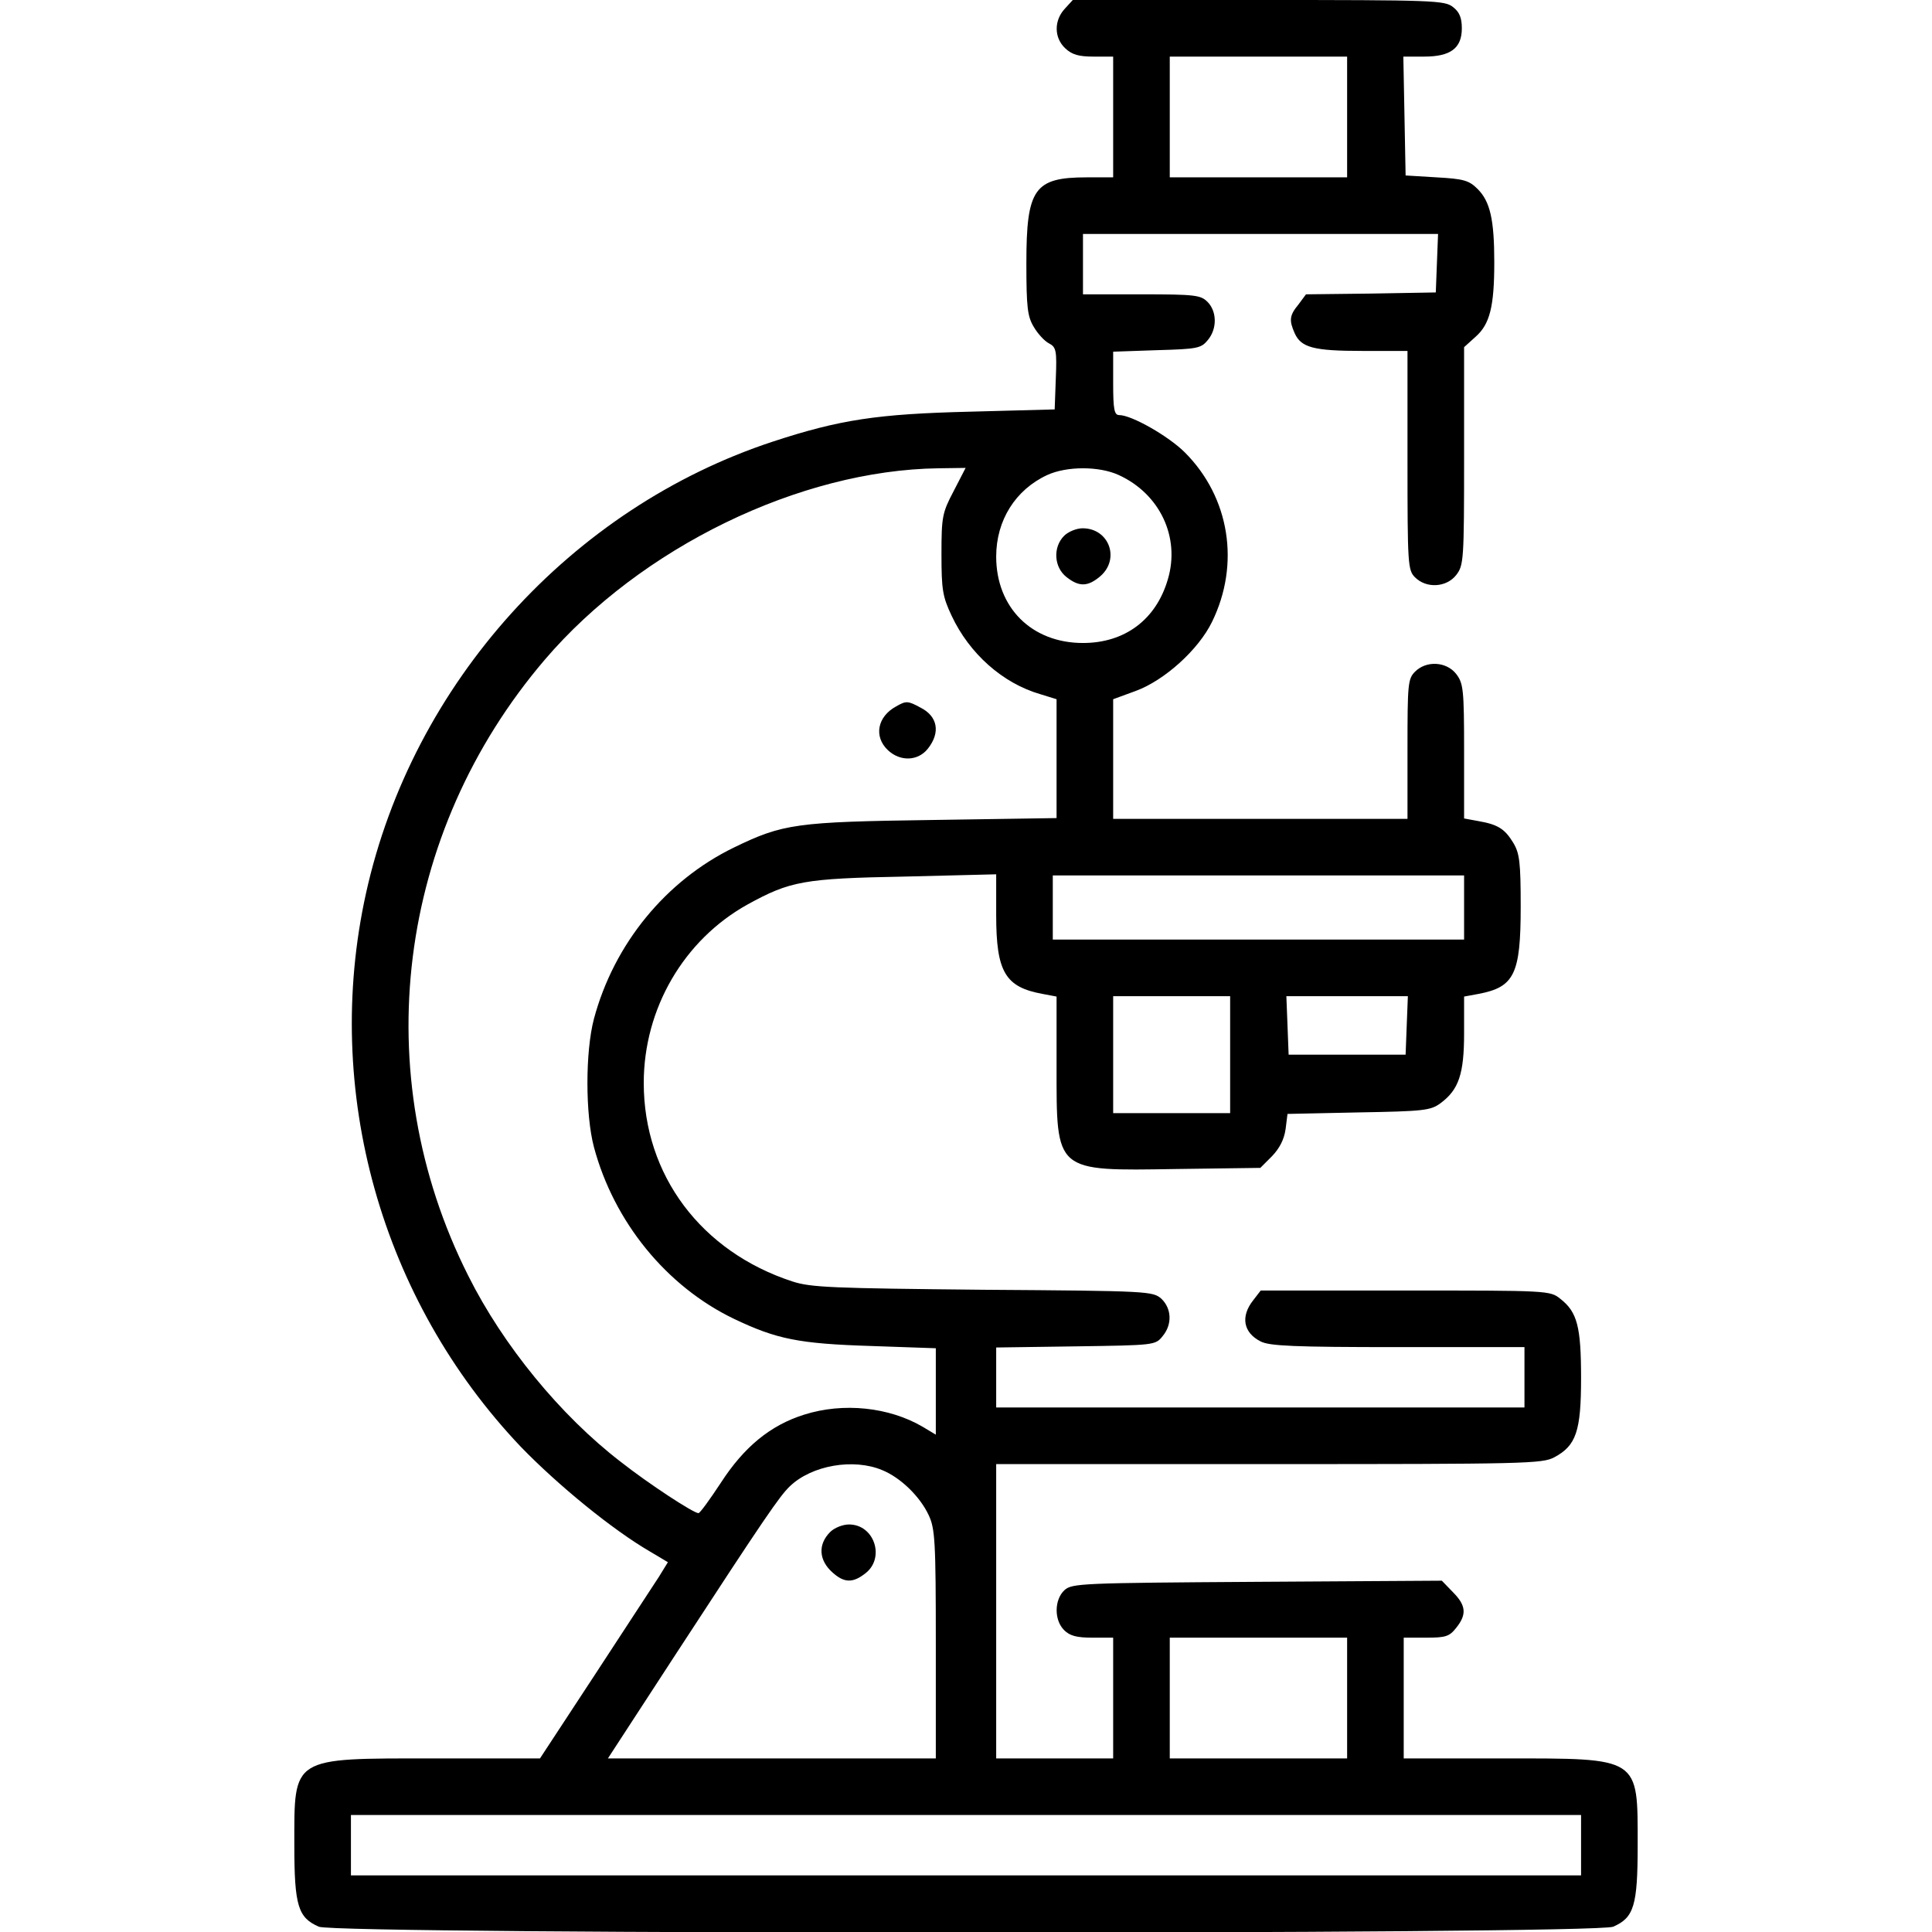
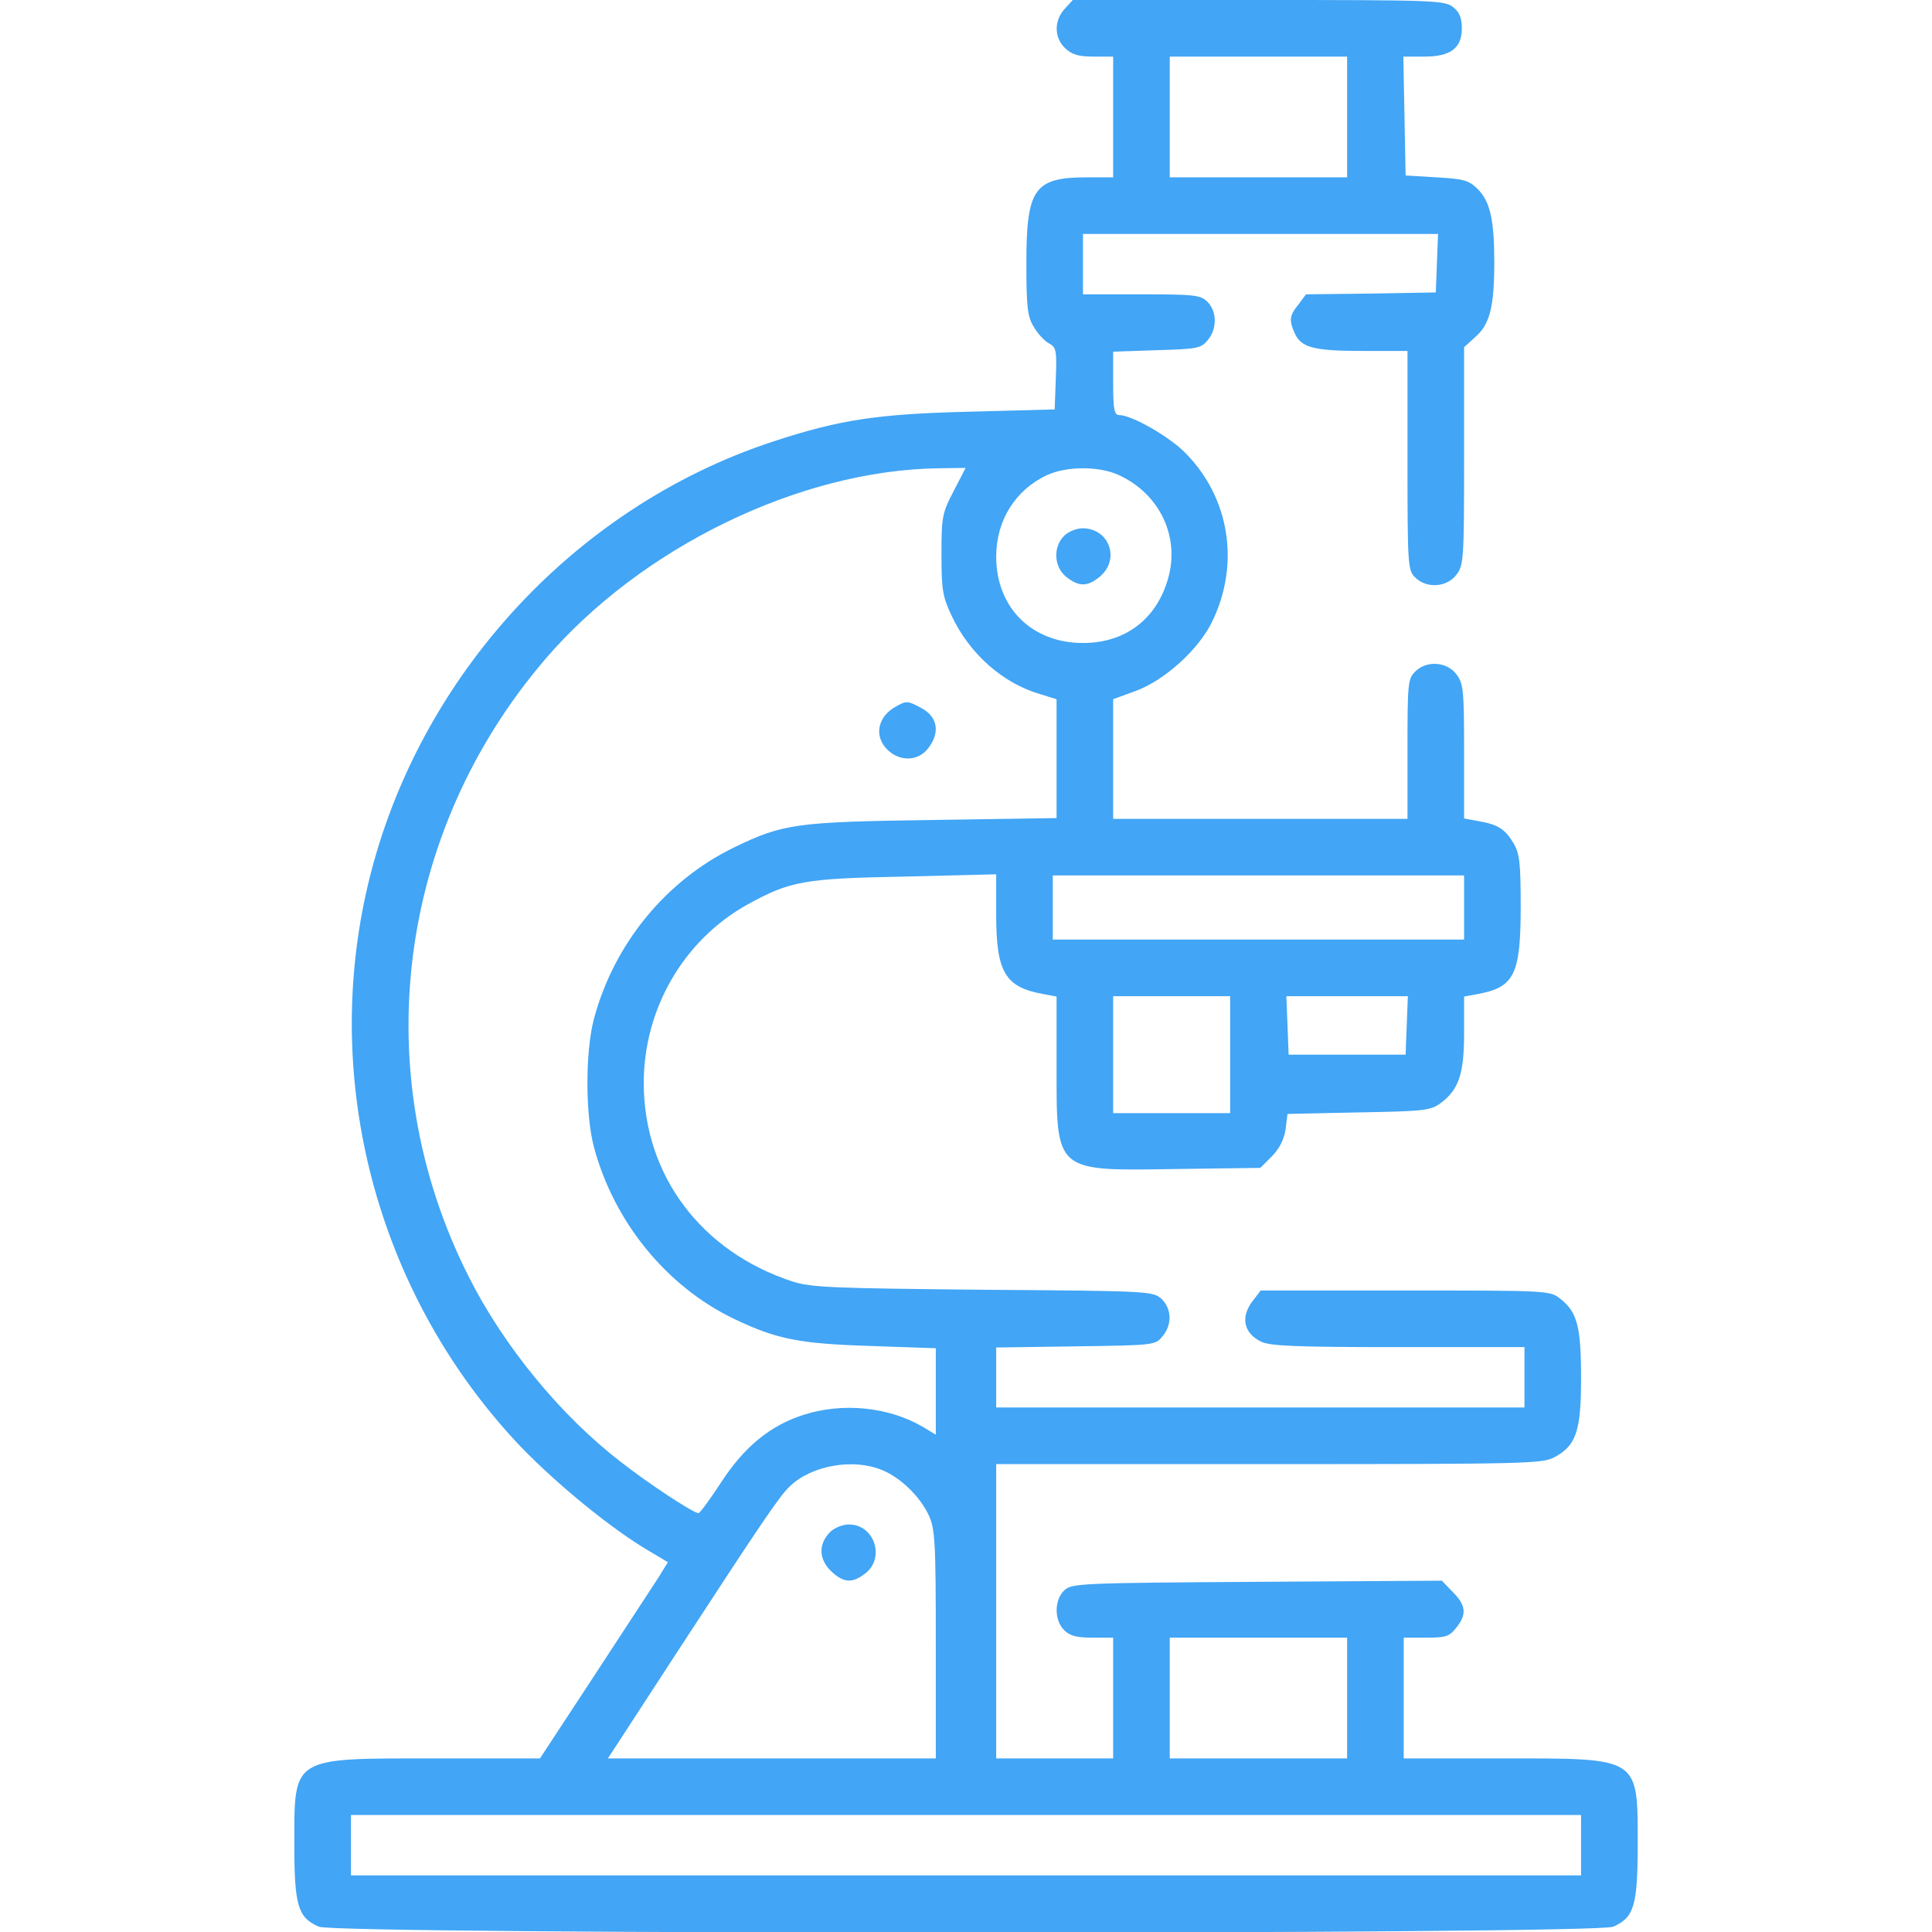
<svg xmlns="http://www.w3.org/2000/svg" version="1.0" width="512pt" height="512pt" viewBox="0 0 512 512" preserveAspectRatio="xMidYMid meet">
-   <g transform="translate(0,512) scale(0.1,-0.1)" fill="#000000" stroke="none">
+   <g transform="translate(0,512) scale(0.1,-0.1)" fill="#42A5F5" stroke="none">
    <path d="M2822 5097 c-29 -31 -29 -77 1 -105 18 -17 36 -22 75 -22 l52 0 0 -160 0 -160 -70 0 c-139 0 -160 -30 -160 -227 0 -119 3 -142 20 -170 10 -17 28 -37 40 -43 19 -10 21 -19 18 -93 l-3 -82 -225 -6 c-245 -6 -344 -21 -521 -79 -536 -176 -956 -641 -1079 -1197 -116 -524 40 -1078 411 -1468 98 -101 242 -219 342 -277 l47 -28 -24 -39 c-14 -21 -90 -138 -170 -260 l-145 -221 -281 0 c-380 0 -370 6 -370 -230 0 -161 10 -192 65 -216 51 -21 3379 -21 3430 0 55 24 65 55 65 216 0 235 8 230 -355 230 l-265 0 0 160 0 160 59 0 c52 0 62 3 80 26 29 36 26 60 -9 95 l-29 30 -489 -3 c-466 -3 -491 -4 -511 -22 -27 -25 -28 -79 -1 -106 15 -15 33 -20 75 -20 l55 0 0 -160 0 -160 -155 0 -155 0 0 390 0 390 723 0 c680 0 724 1 756 18 58 31 71 69 71 210 0 136 -10 175 -55 210 -27 22 -33 22 -411 22 l-383 0 -20 -26 c-34 -43 -26 -86 20 -109 23 -12 89 -15 364 -15 l335 0 0 -80 0 -80 -700 0 -700 0 0 79 0 80 211 3 c208 3 211 3 230 27 26 31 24 73 -3 99 -23 20 -31 21 -473 24 -399 4 -456 6 -505 22 -242 79 -394 282 -394 526 0 197 106 379 275 473 113 62 148 69 417 74 l242 6 0 -108 c0 -151 24 -191 123 -209 l37 -7 0 -185 c0 -282 -6 -277 317 -272 l223 3 31 31 c20 21 32 44 36 72 l5 40 189 4 c171 3 190 5 216 24 49 36 63 78 63 186 l0 97 38 7 c95 18 112 52 112 231 0 119 -3 142 -20 170 -22 36 -40 48 -92 57 l-38 7 0 178 c0 165 -2 180 -21 205 -26 33 -79 36 -109 6 -19 -19 -20 -33 -20 -205 l0 -185 -390 0 -390 0 0 159 0 158 60 22 c76 28 166 109 202 183 75 153 47 330 -72 449 -43 43 -141 99 -174 99 -13 0 -16 15 -16 84 l0 84 116 4 c108 3 117 5 135 27 25 30 24 76 -1 101 -18 18 -33 20 -175 20 l-155 0 0 80 0 80 470 0 471 0 -3 -77 -3 -78 -172 -3 -172 -2 -20 -27 c-24 -29 -25 -42 -10 -76 17 -38 50 -47 179 -47 l120 0 0 -290 c0 -277 1 -291 20 -310 30 -30 83 -27 109 6 20 26 21 38 21 315 l0 289 31 28 c37 33 49 79 49 197 0 113 -11 161 -44 194 -23 23 -37 27 -109 31 l-82 5 -3 158 -3 157 55 0 c70 0 100 22 100 75 0 27 -6 43 -23 56 -22 18 -49 19 -515 19 l-493 0 -21 -23z m748 -287 l0 -160 -235 0 -235 0 0 160 0 160 235 0 235 0 0 -160z m-1043 -992 c-30 -57 -32 -68 -32 -167 0 -94 3 -112 27 -163 47 -100 135 -179 236 -208 l42 -13 0 -158 0 -157 -327 -5 c-364 -5 -398 -10 -528 -73 -181 -88 -318 -256 -371 -454 -23 -87 -23 -253 0 -340 53 -198 192 -369 371 -455 113 -54 172 -66 363 -72 l172 -6 0 -114 0 -115 -35 21 c-89 52 -210 65 -314 32 -89 -28 -159 -85 -221 -181 -29 -44 -55 -80 -59 -80 -13 0 -131 77 -206 136 -160 123 -312 309 -404 493 -270 536 -190 1173 203 1633 254 297 675 502 1043 507 l72 1 -32 -62z m438 43 c109 -50 163 -165 130 -276 -31 -107 -114 -169 -225 -169 -136 0 -230 94 -230 229 0 96 51 177 135 216 52 24 138 24 190 0z m915 -1146 l0 -85 -545 0 -545 0 0 85 0 85 545 0 545 0 0 -85z m-620 -390 l0 -155 -155 0 -155 0 0 155 0 155 155 0 155 0 0 -155z m468 78 l-3 -78 -155 0 -155 0 -3 78 -3 77 161 0 161 0 -3 -77z m-1390 -1179 c49 -20 100 -70 123 -119 17 -36 19 -69 19 -342 l0 -303 -435 0 -434 0 181 278 c236 362 274 417 301 443 58 56 169 75 245 43z m1232 -604 l0 -160 -235 0 -235 0 0 160 0 160 235 0 235 0 0 -160z m620 -390 l0 -80 -1630 0 -1630 0 0 80 0 80 1630 0 1630 0 0 -80z" />
    <path d="M2375 3248 c-50 -27 -60 -80 -22 -116 33 -31 80 -29 106 4 34 43 26 86 -20 109 -33 18 -38 18 -64 3z" />
    <path d="M2820 3700 c-30 -30 -27 -83 6 -109 34 -27 57 -26 90 2 53 46 23 127 -47 127 -16 0 -38 -9 -49 -20z" />
    <path d="M2200 1060 c-33 -33 -30 -75 6 -107 31 -28 54 -29 88 -2 52 41 23 129 -44 129 -17 0 -39 -9 -50 -20z" />
  </g>
</svg>
